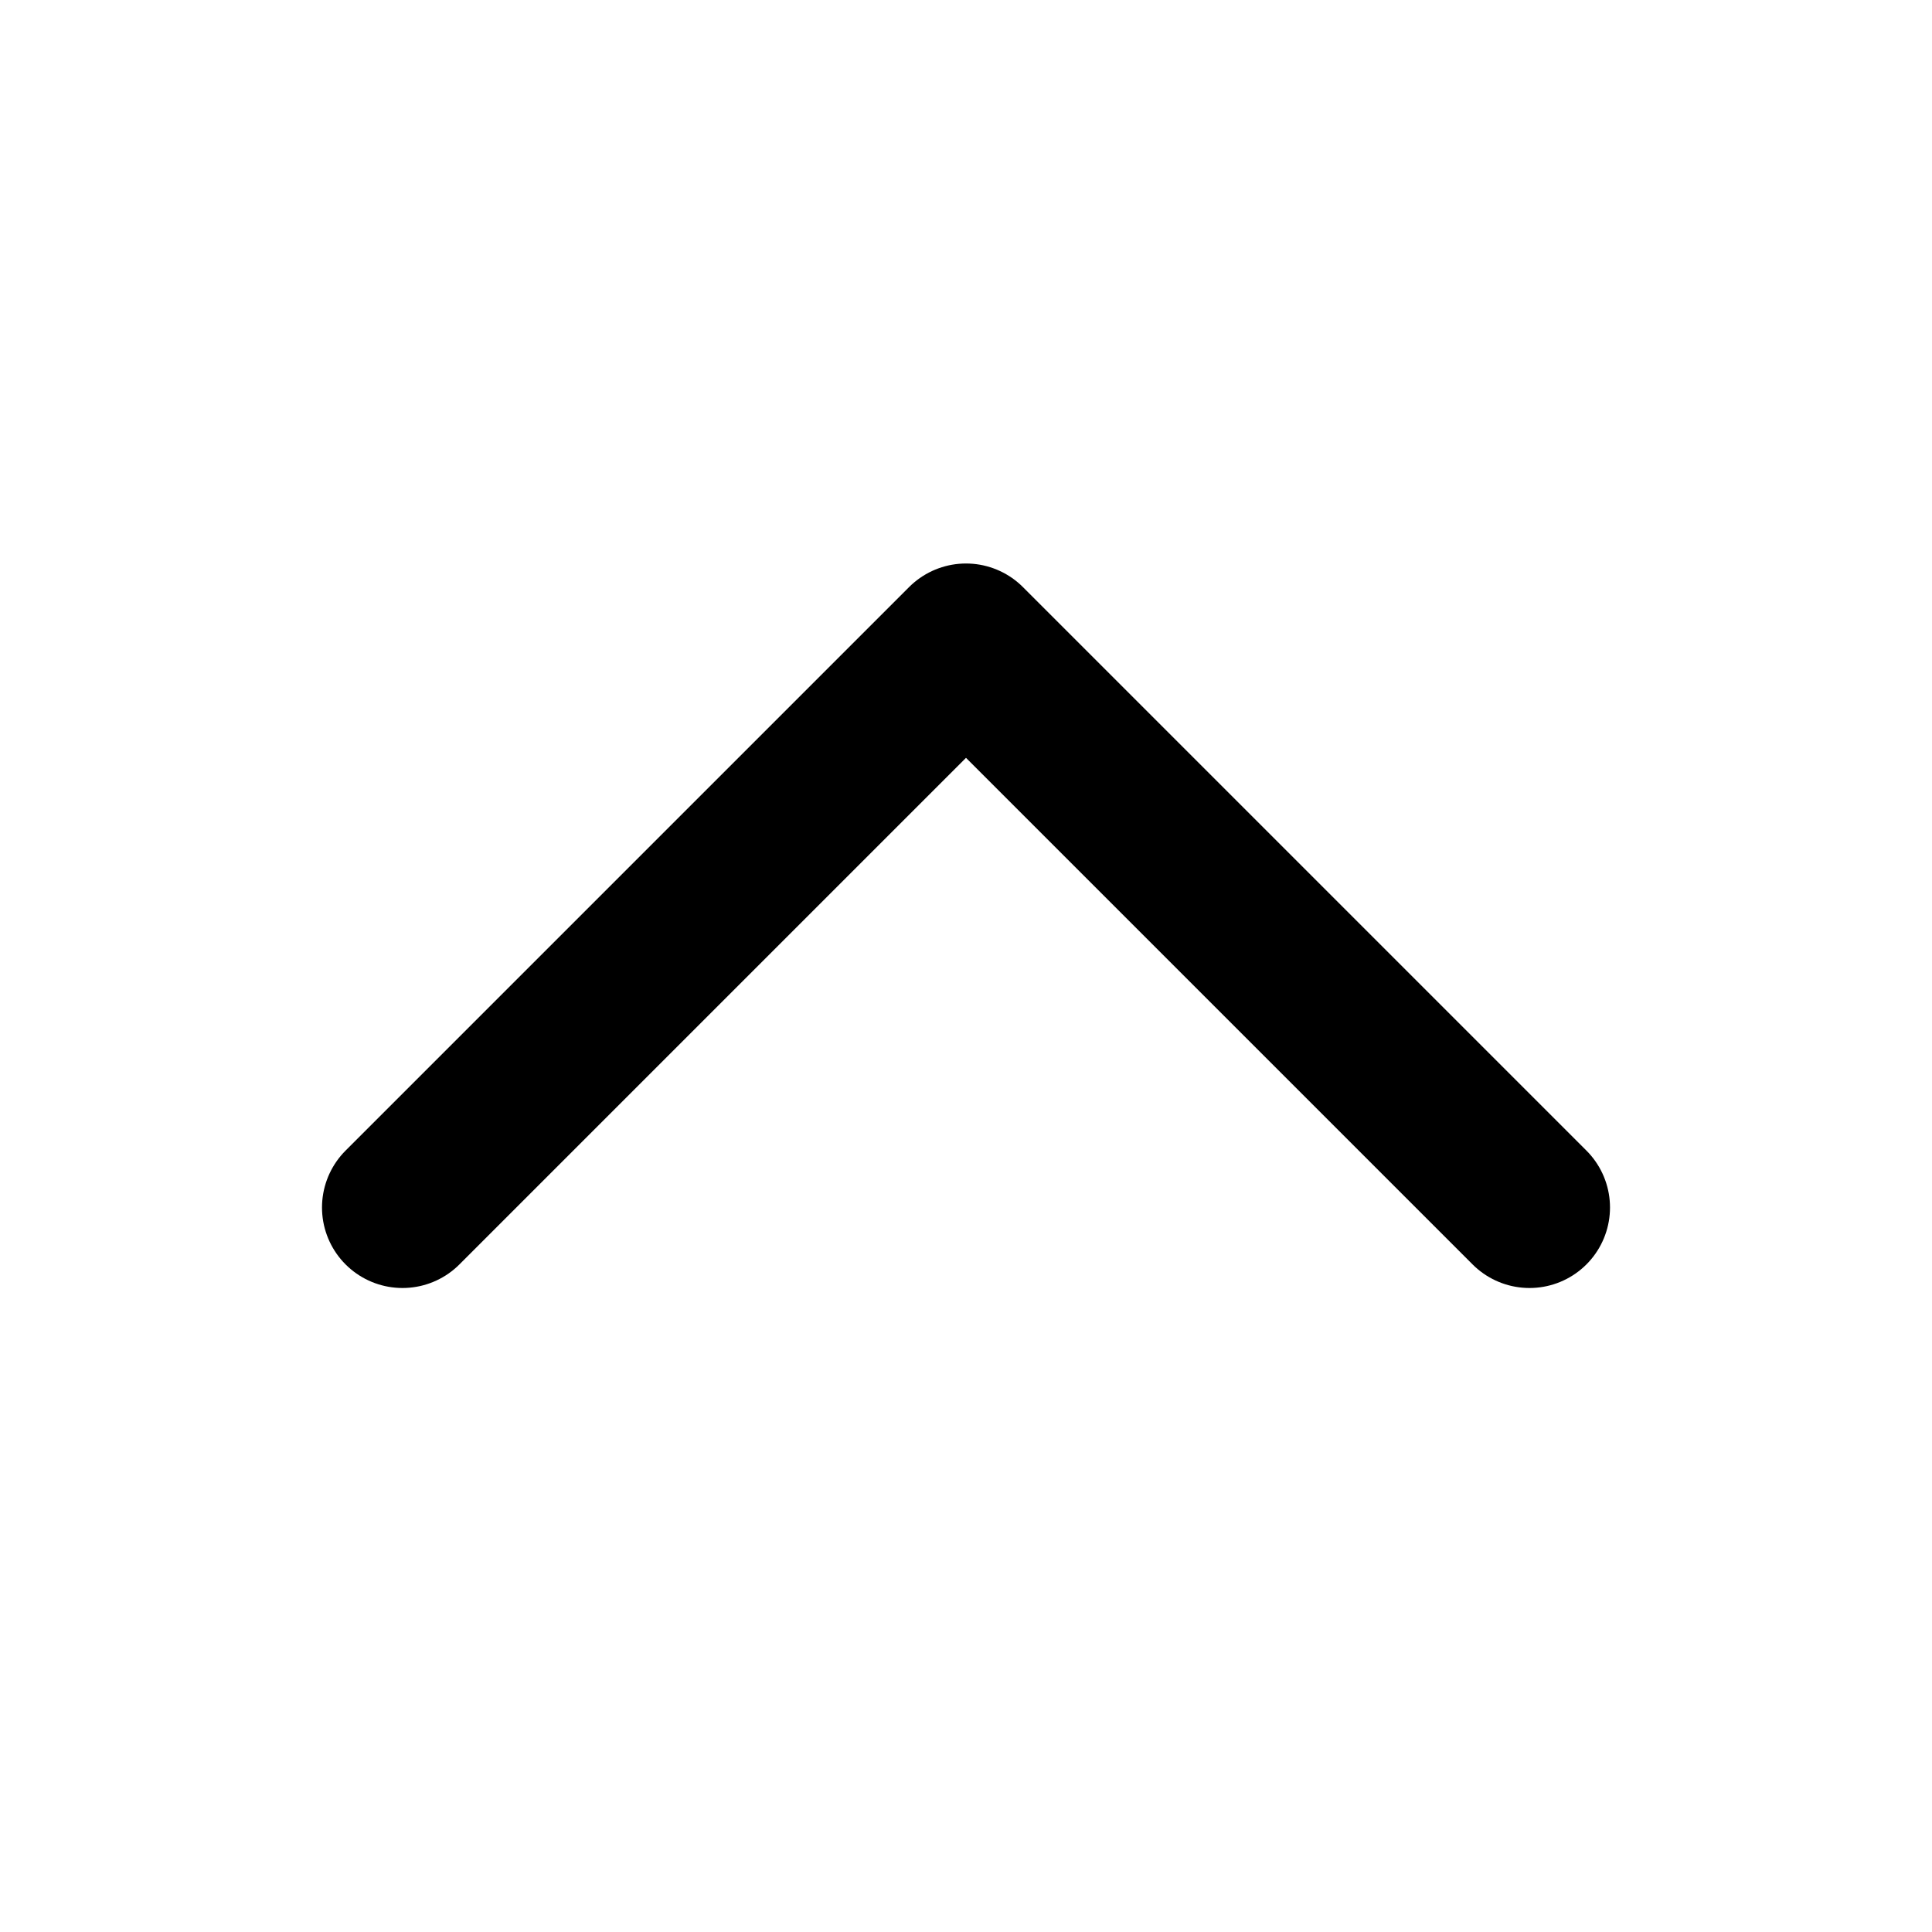
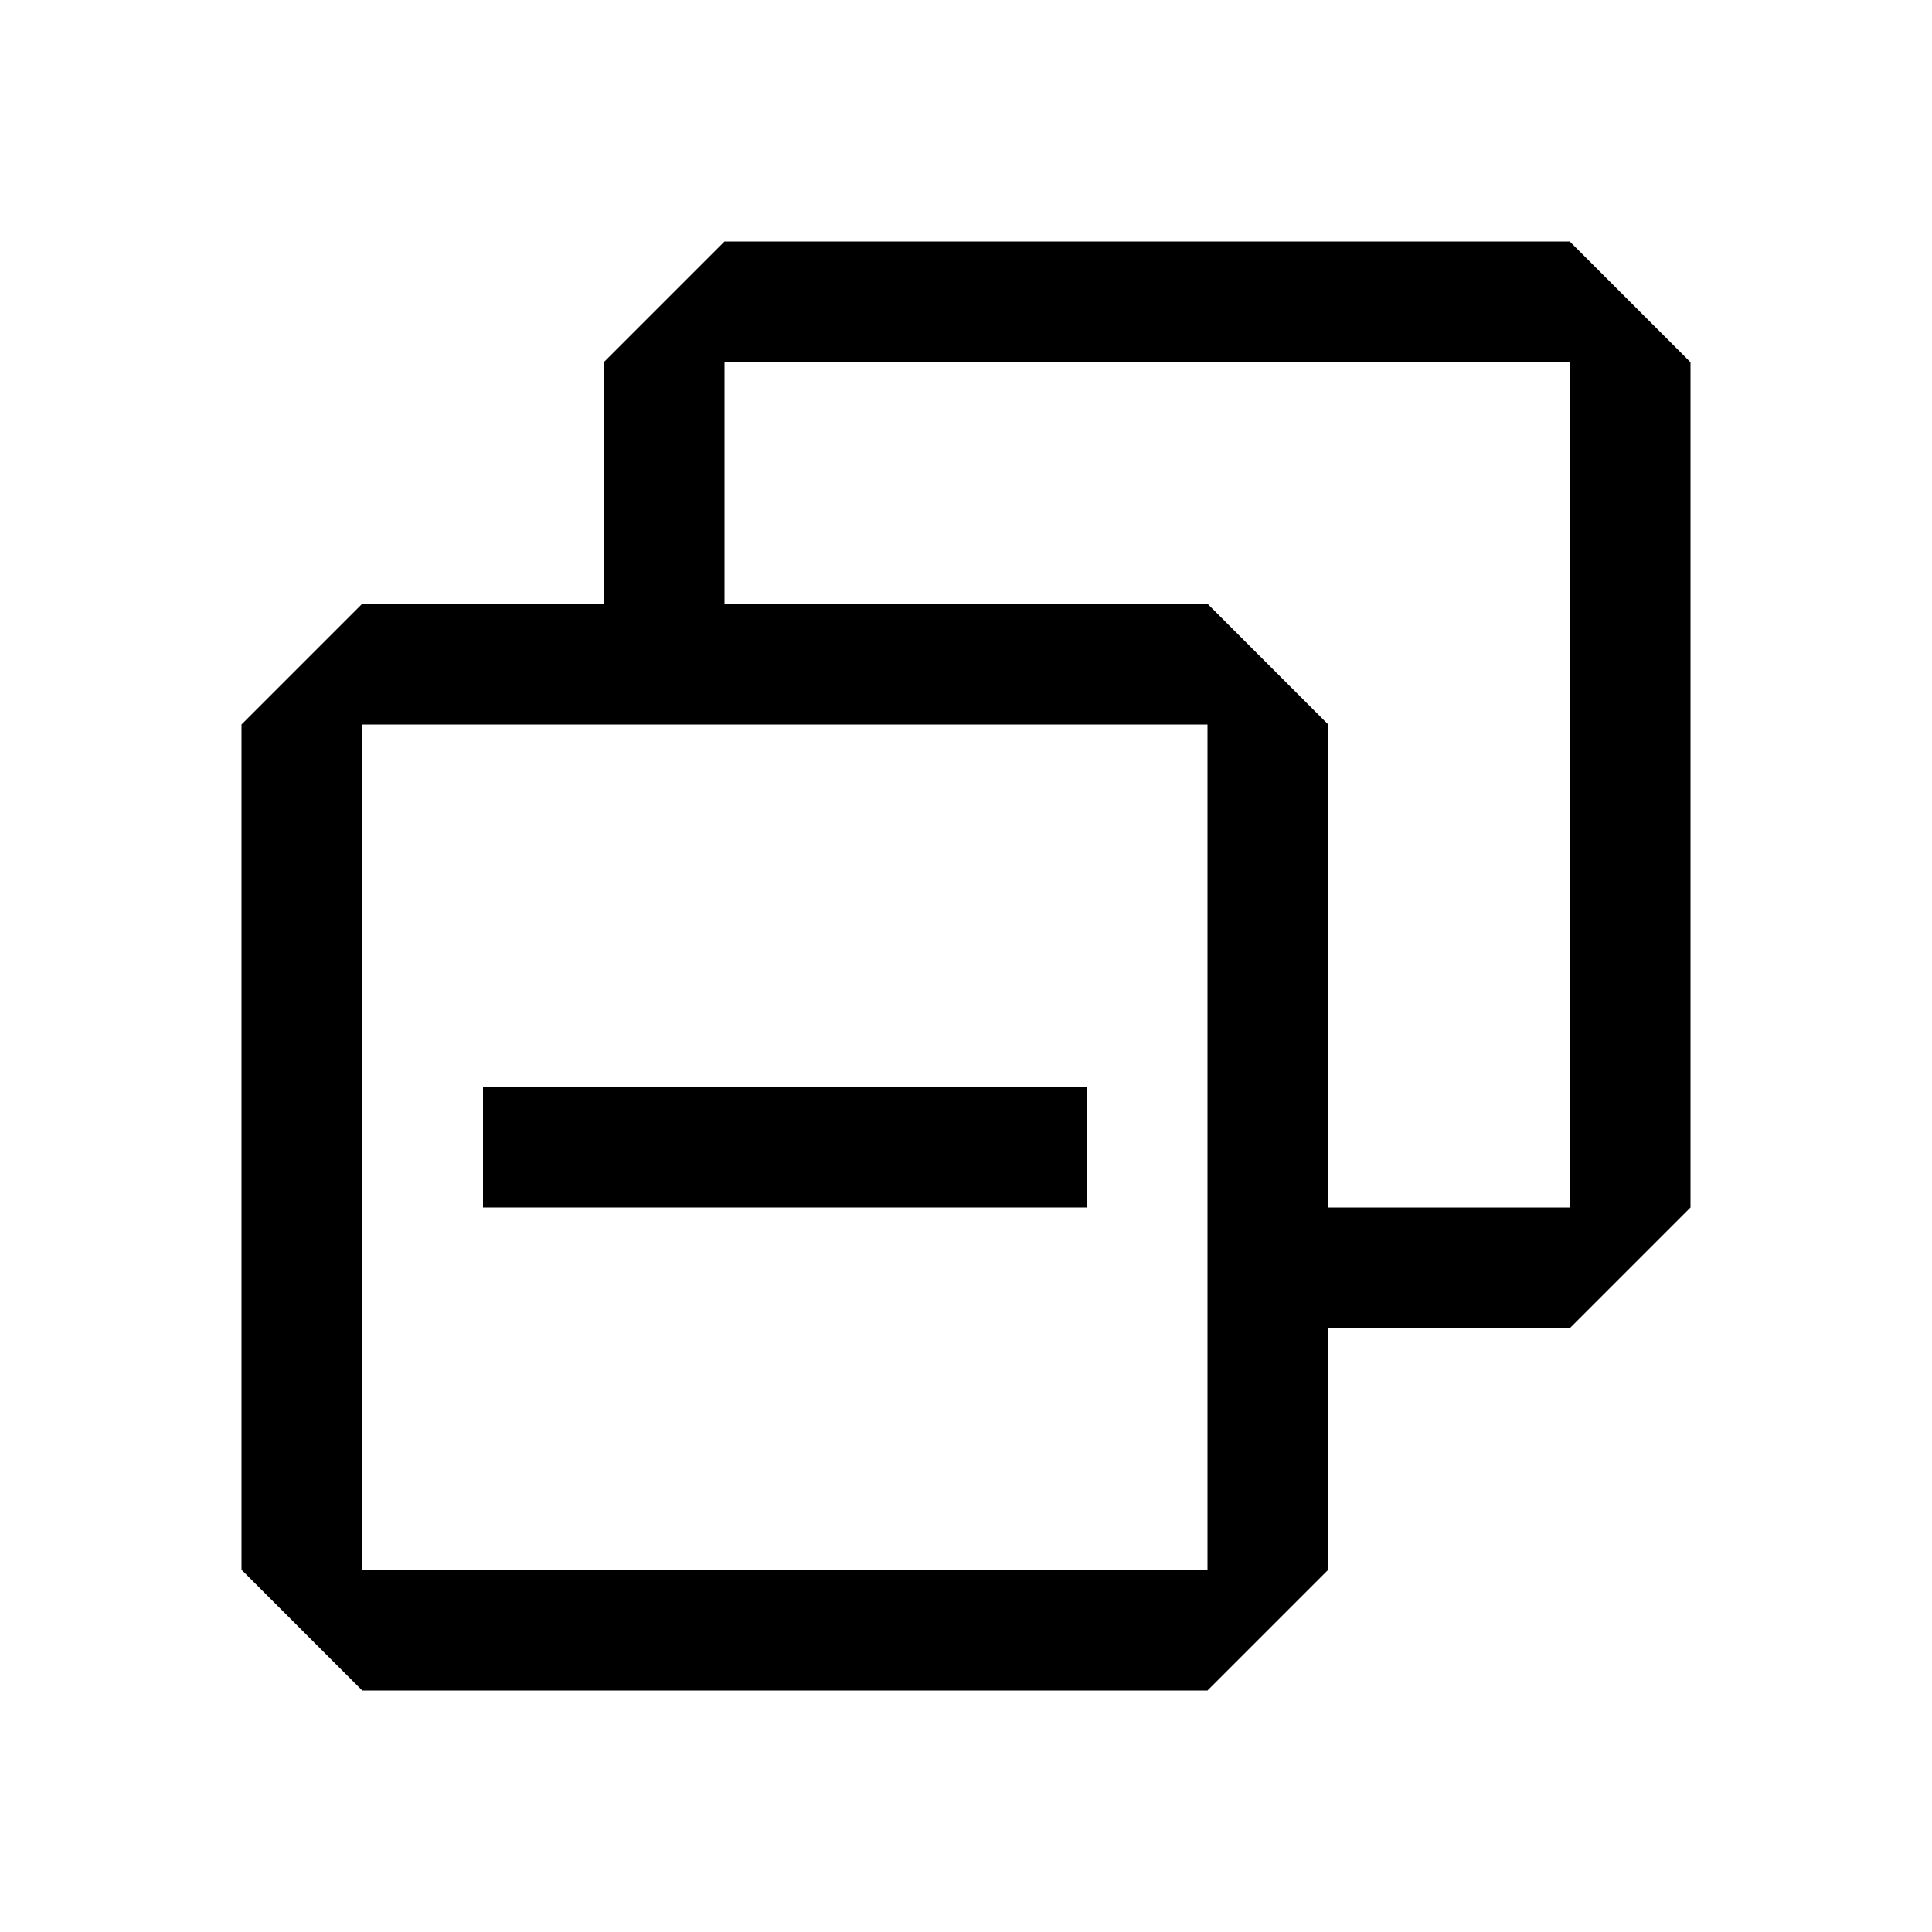
- <svg xmlns="http://www.w3.org/2000/svg" width="32px" height="32px" fill="none" viewBox="0 0 24 24" stroke="currentcolor">
-   <path stroke-linecap="round" stroke-linejoin="round" stroke-width="2" d="M5 15l7-7 7 7" />
+ <svg xmlns="http://www.w3.org/2000/svg" width="32px" height="32px" viewBox="0 0 16 16" fill="currentcolor">
+   <path d="M9 9H4v1h5V9z" />
+   <path fill-rule="evenodd" clip-rule="evenodd" d="M5 3l1-1h7l1 1v7l-1 1h-2v2l-1 1H3l-1-1V6l1-1h2V3zm1 2h4l1 1v4h2V3H6v2zm4 1H3v7h7V6z" />
</svg>
